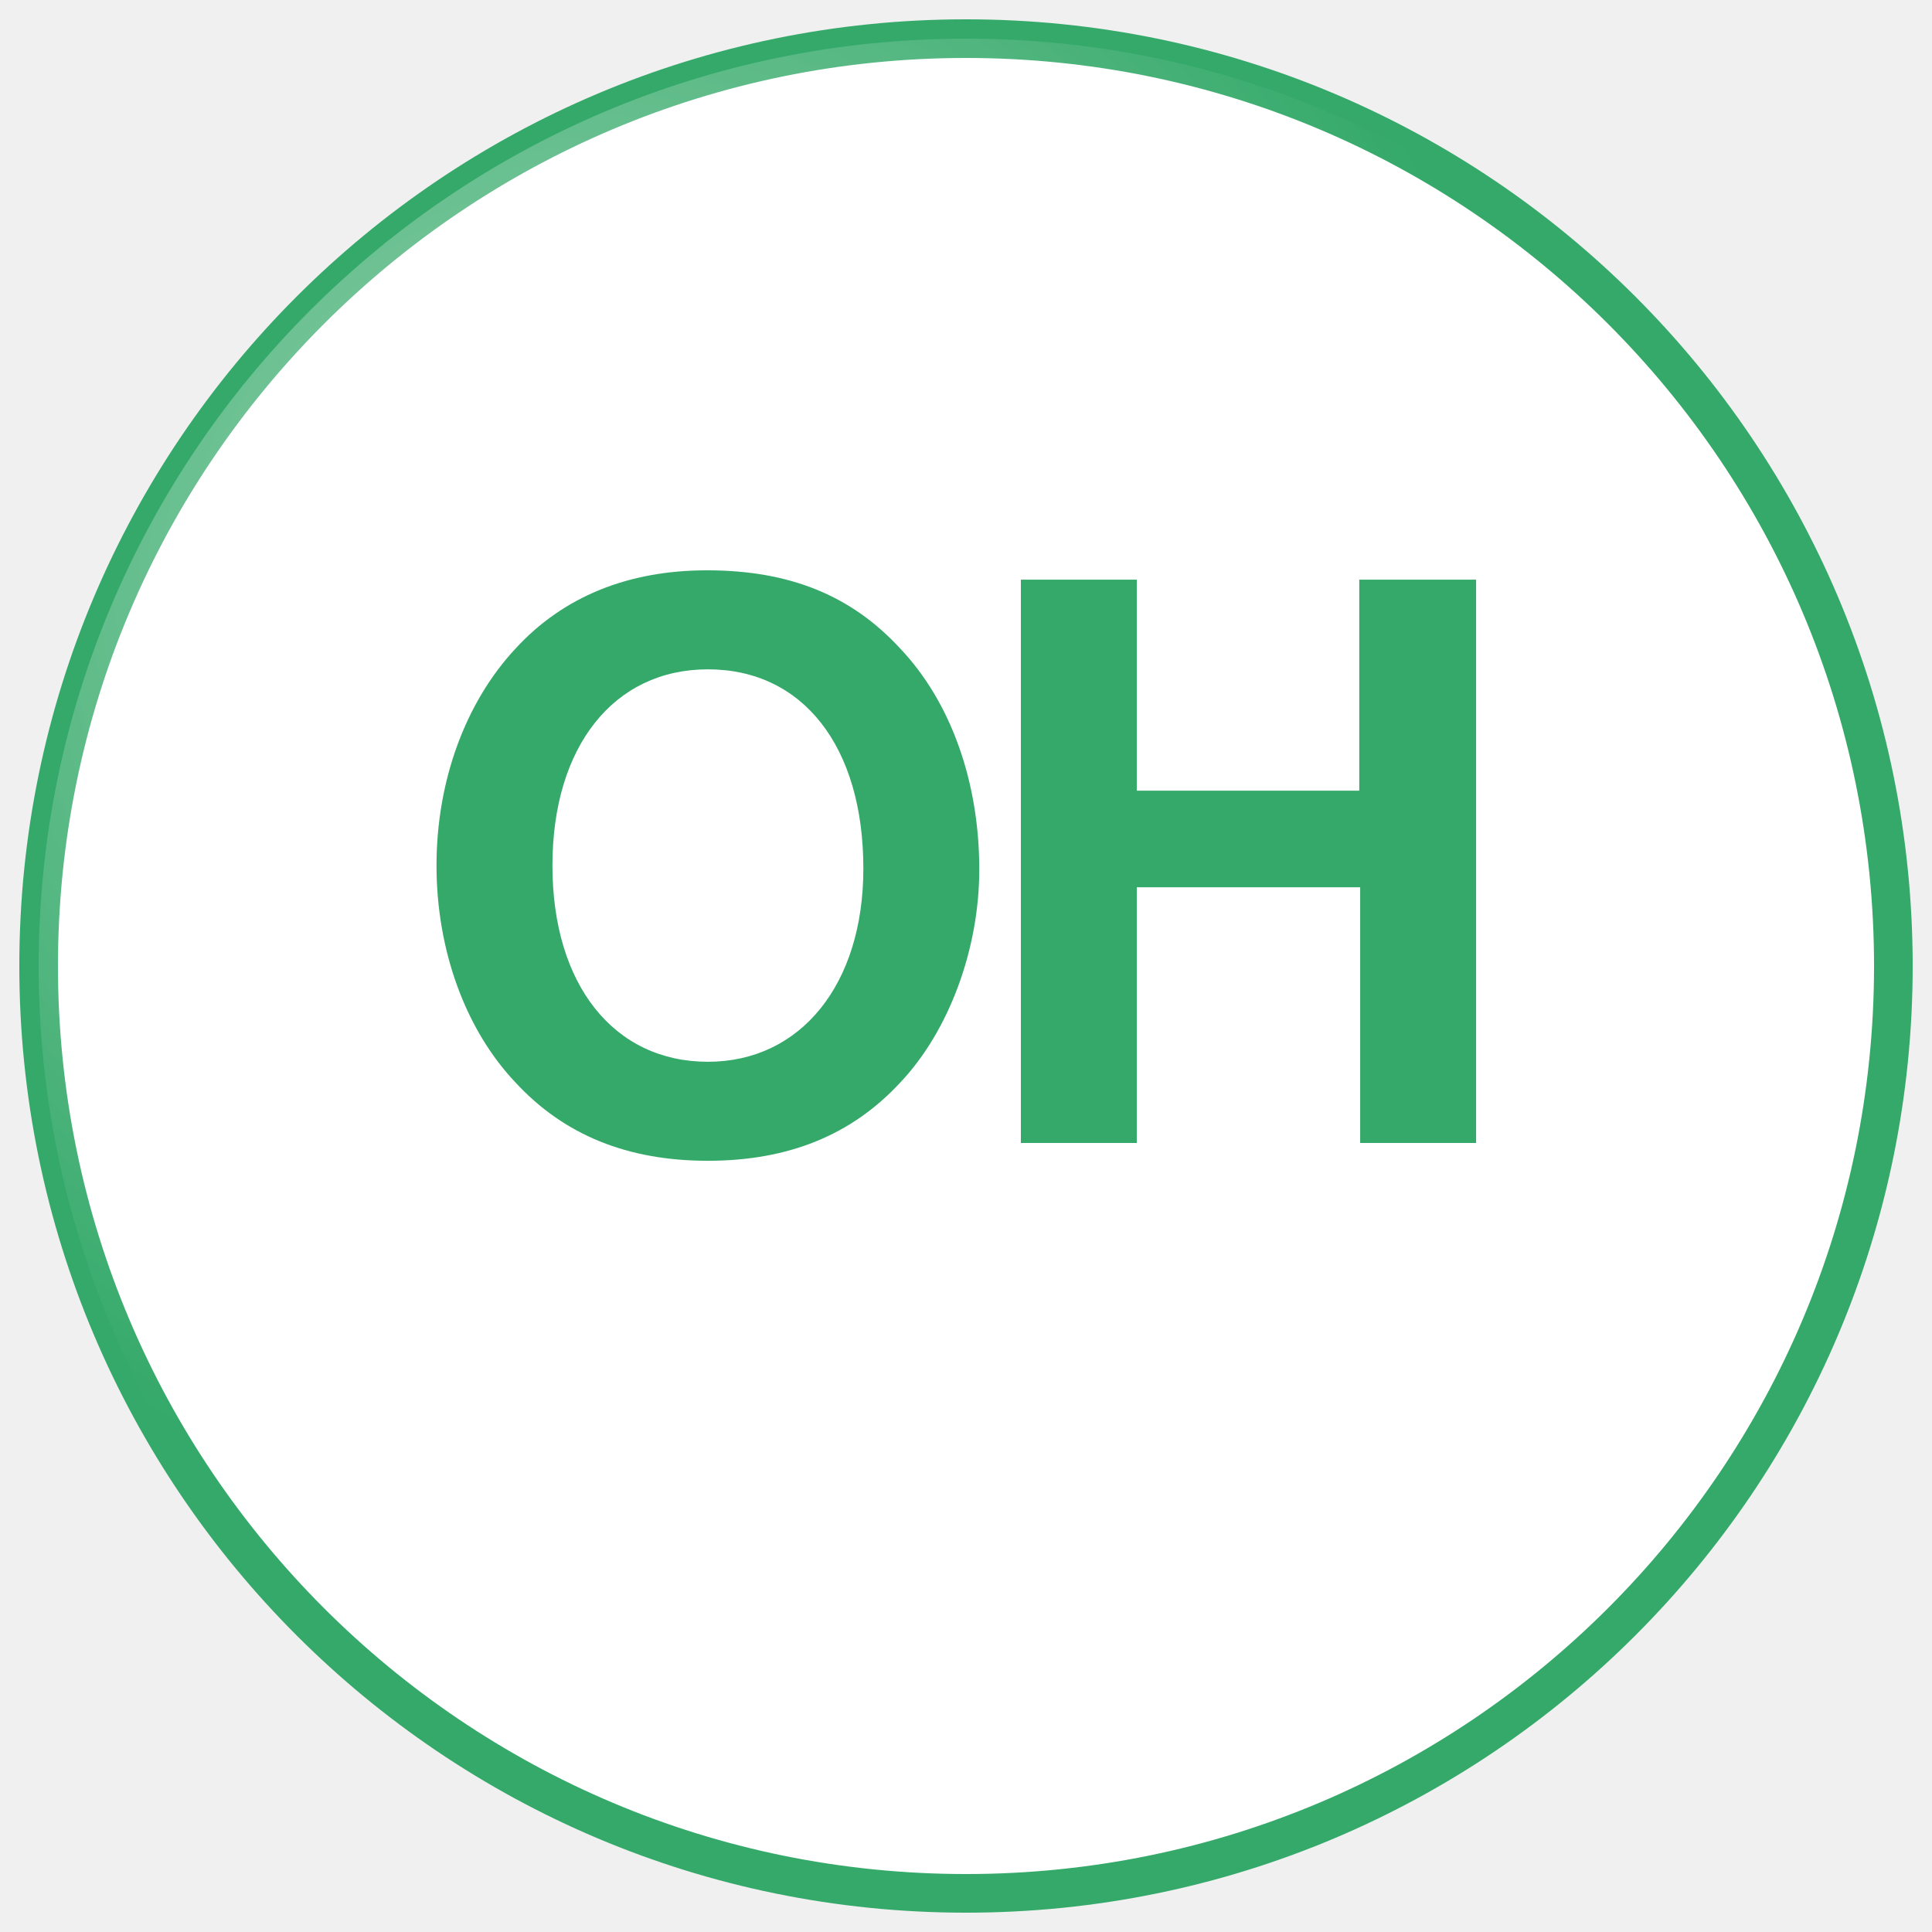
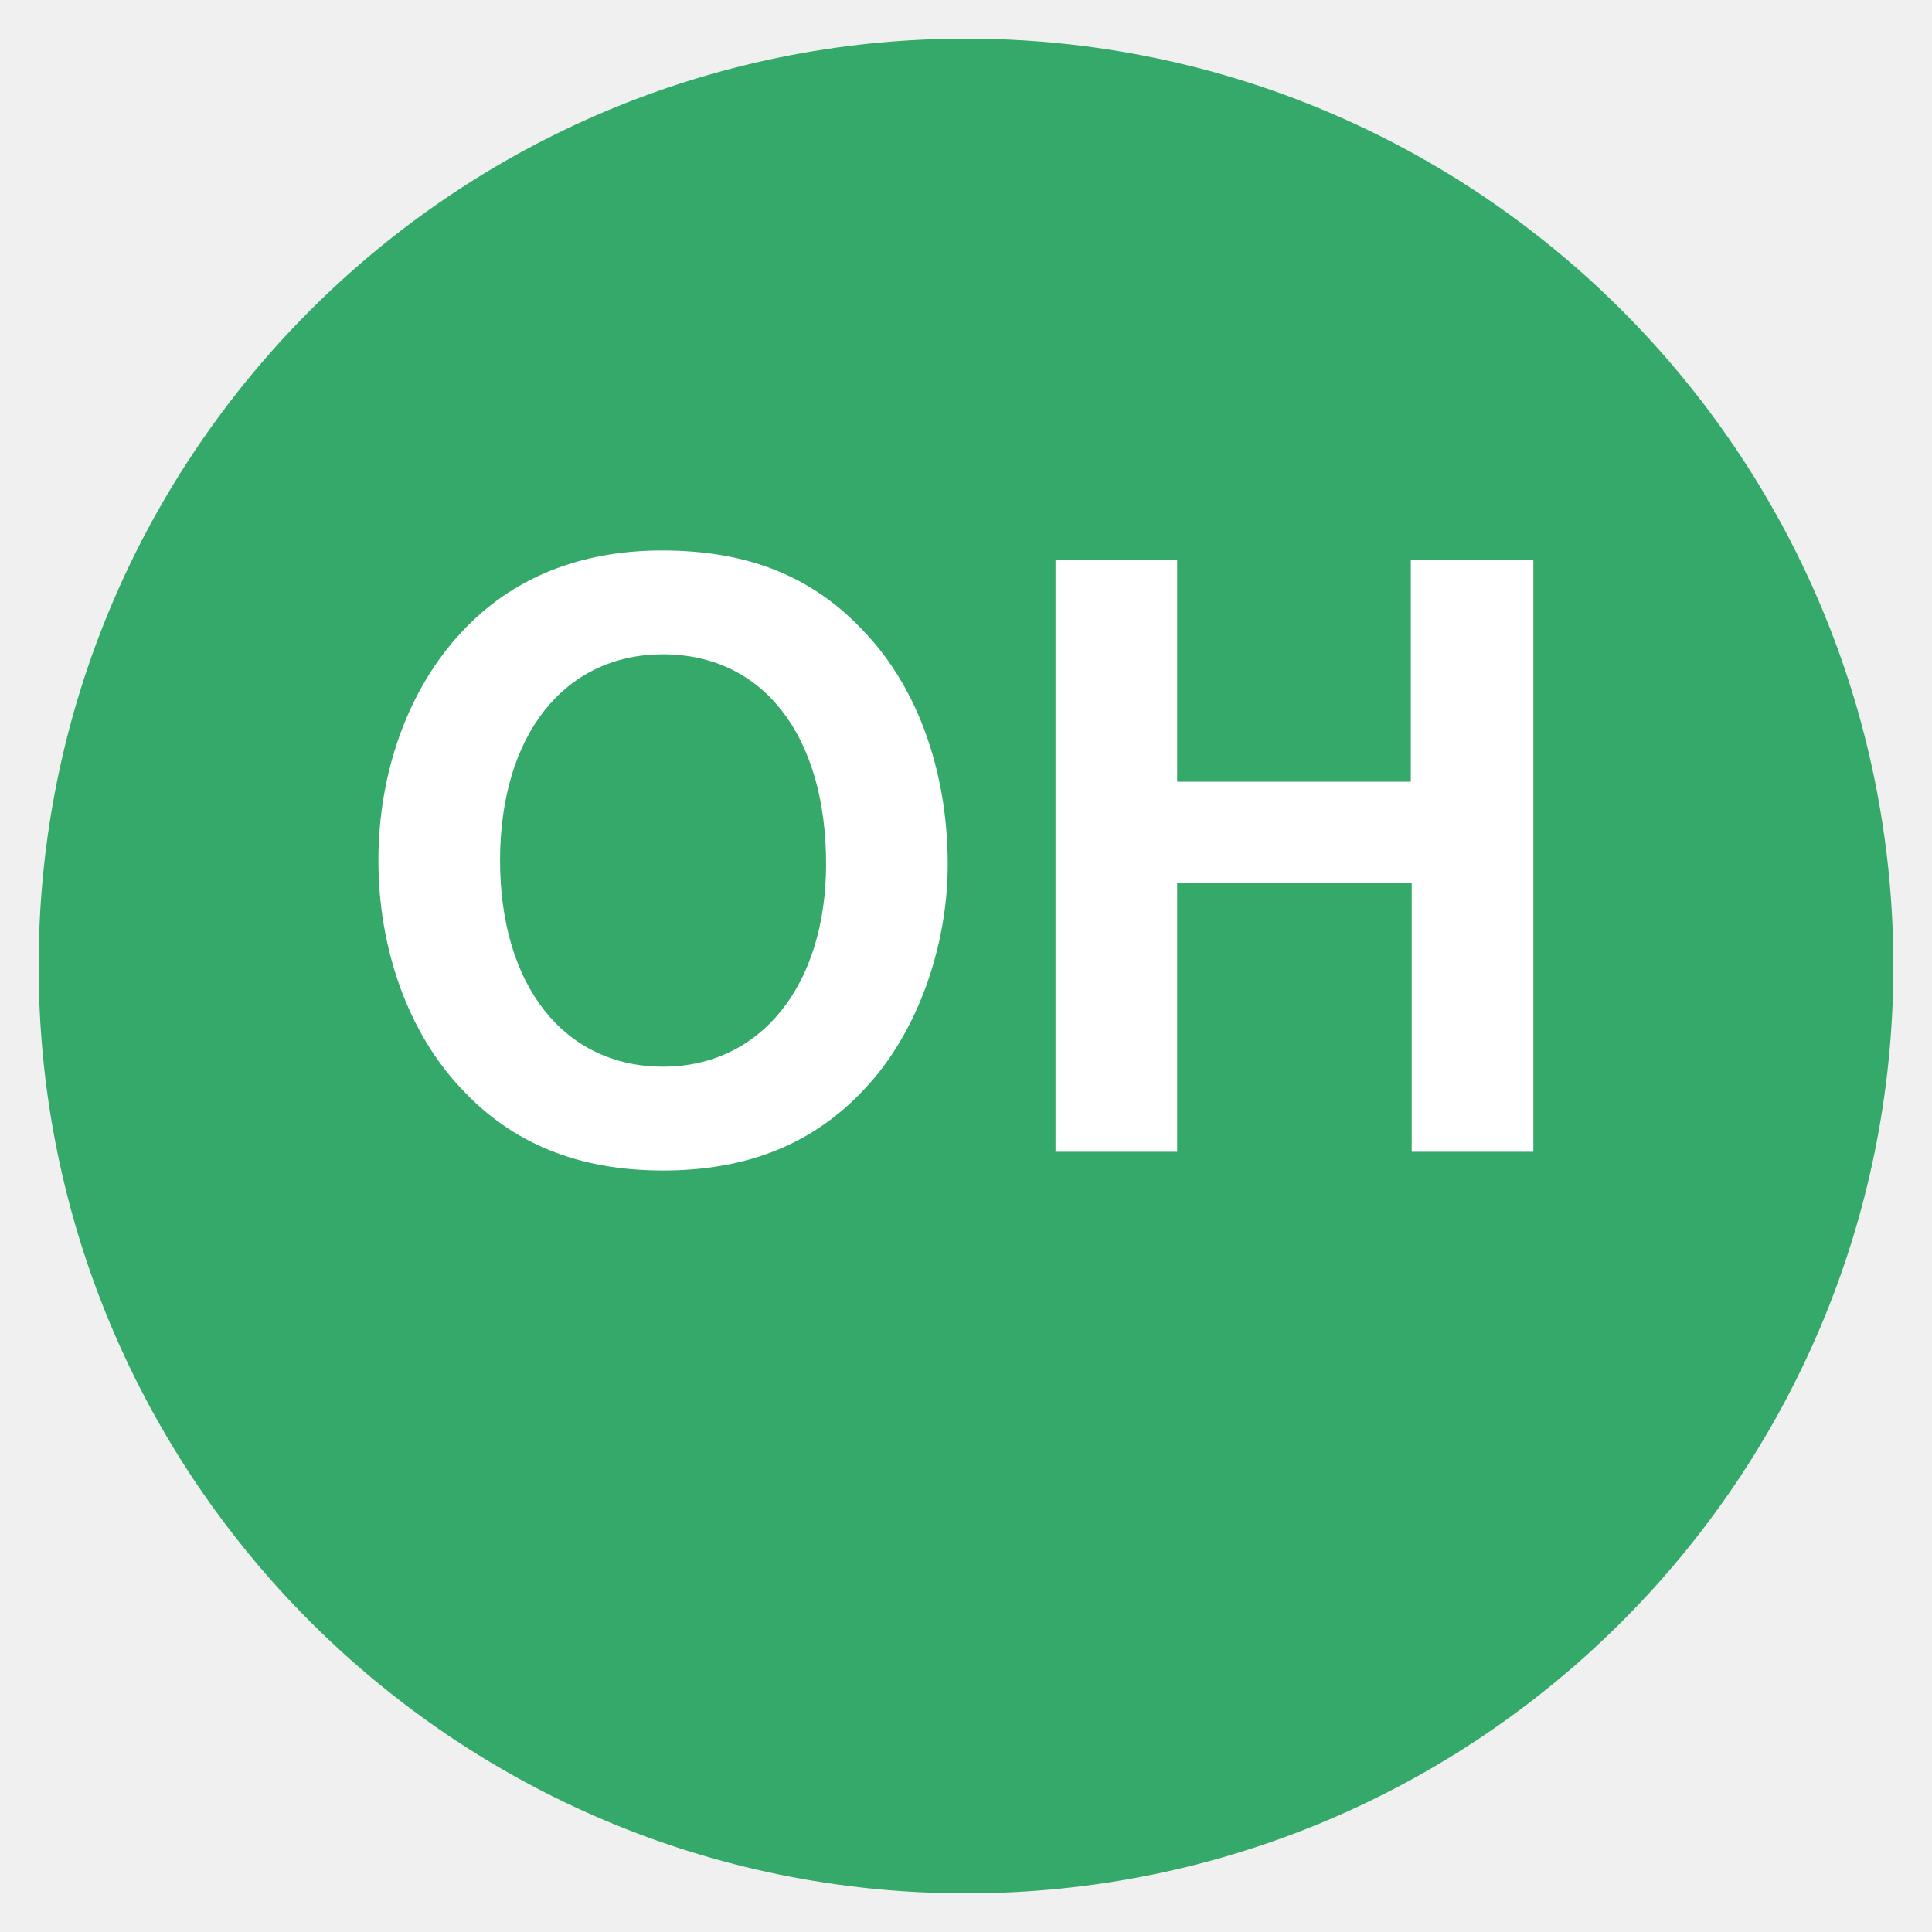
<svg xmlns="http://www.w3.org/2000/svg" viewBox="0 0 100 100">
-   <circle cx="50" cy="50" r="48" fill="white" stroke="#34a969" stroke-width="2" />
-   <defs>
-     <radialGradient id="shine" cx="30%" cy="30%">
-       <stop offset="0%" style="stop-color:rgba(255,255,255,0.8);stop-opacity:1" />
-       <stop offset="100%" style="stop-color:rgba(255,255,255,0);stop-opacity:0" />
-     </radialGradient>
-   </defs>
-   <circle cx="50" cy="50" r="48" fill="url(#shine)" opacity="0.6" />
-   <text x="50" y="50" font-family="Helvetica, Arial, sans-serif" font-size="40" font-weight="700" fill="#34a969" text-anchor="middle" dominant-baseline="central" letter-spacing="-2">
+   <circle cx="50" cy="50" r="48" fill="#34a969" />
+   <text x="50" y="50" font-family="Helvetica, Arial, sans-serif" font-size="42px" letter-spacing="1.2" font-weight="700" fill="#ffffff" text-anchor="middle" dominant-baseline="central">
    OH
  </text>
</svg>
